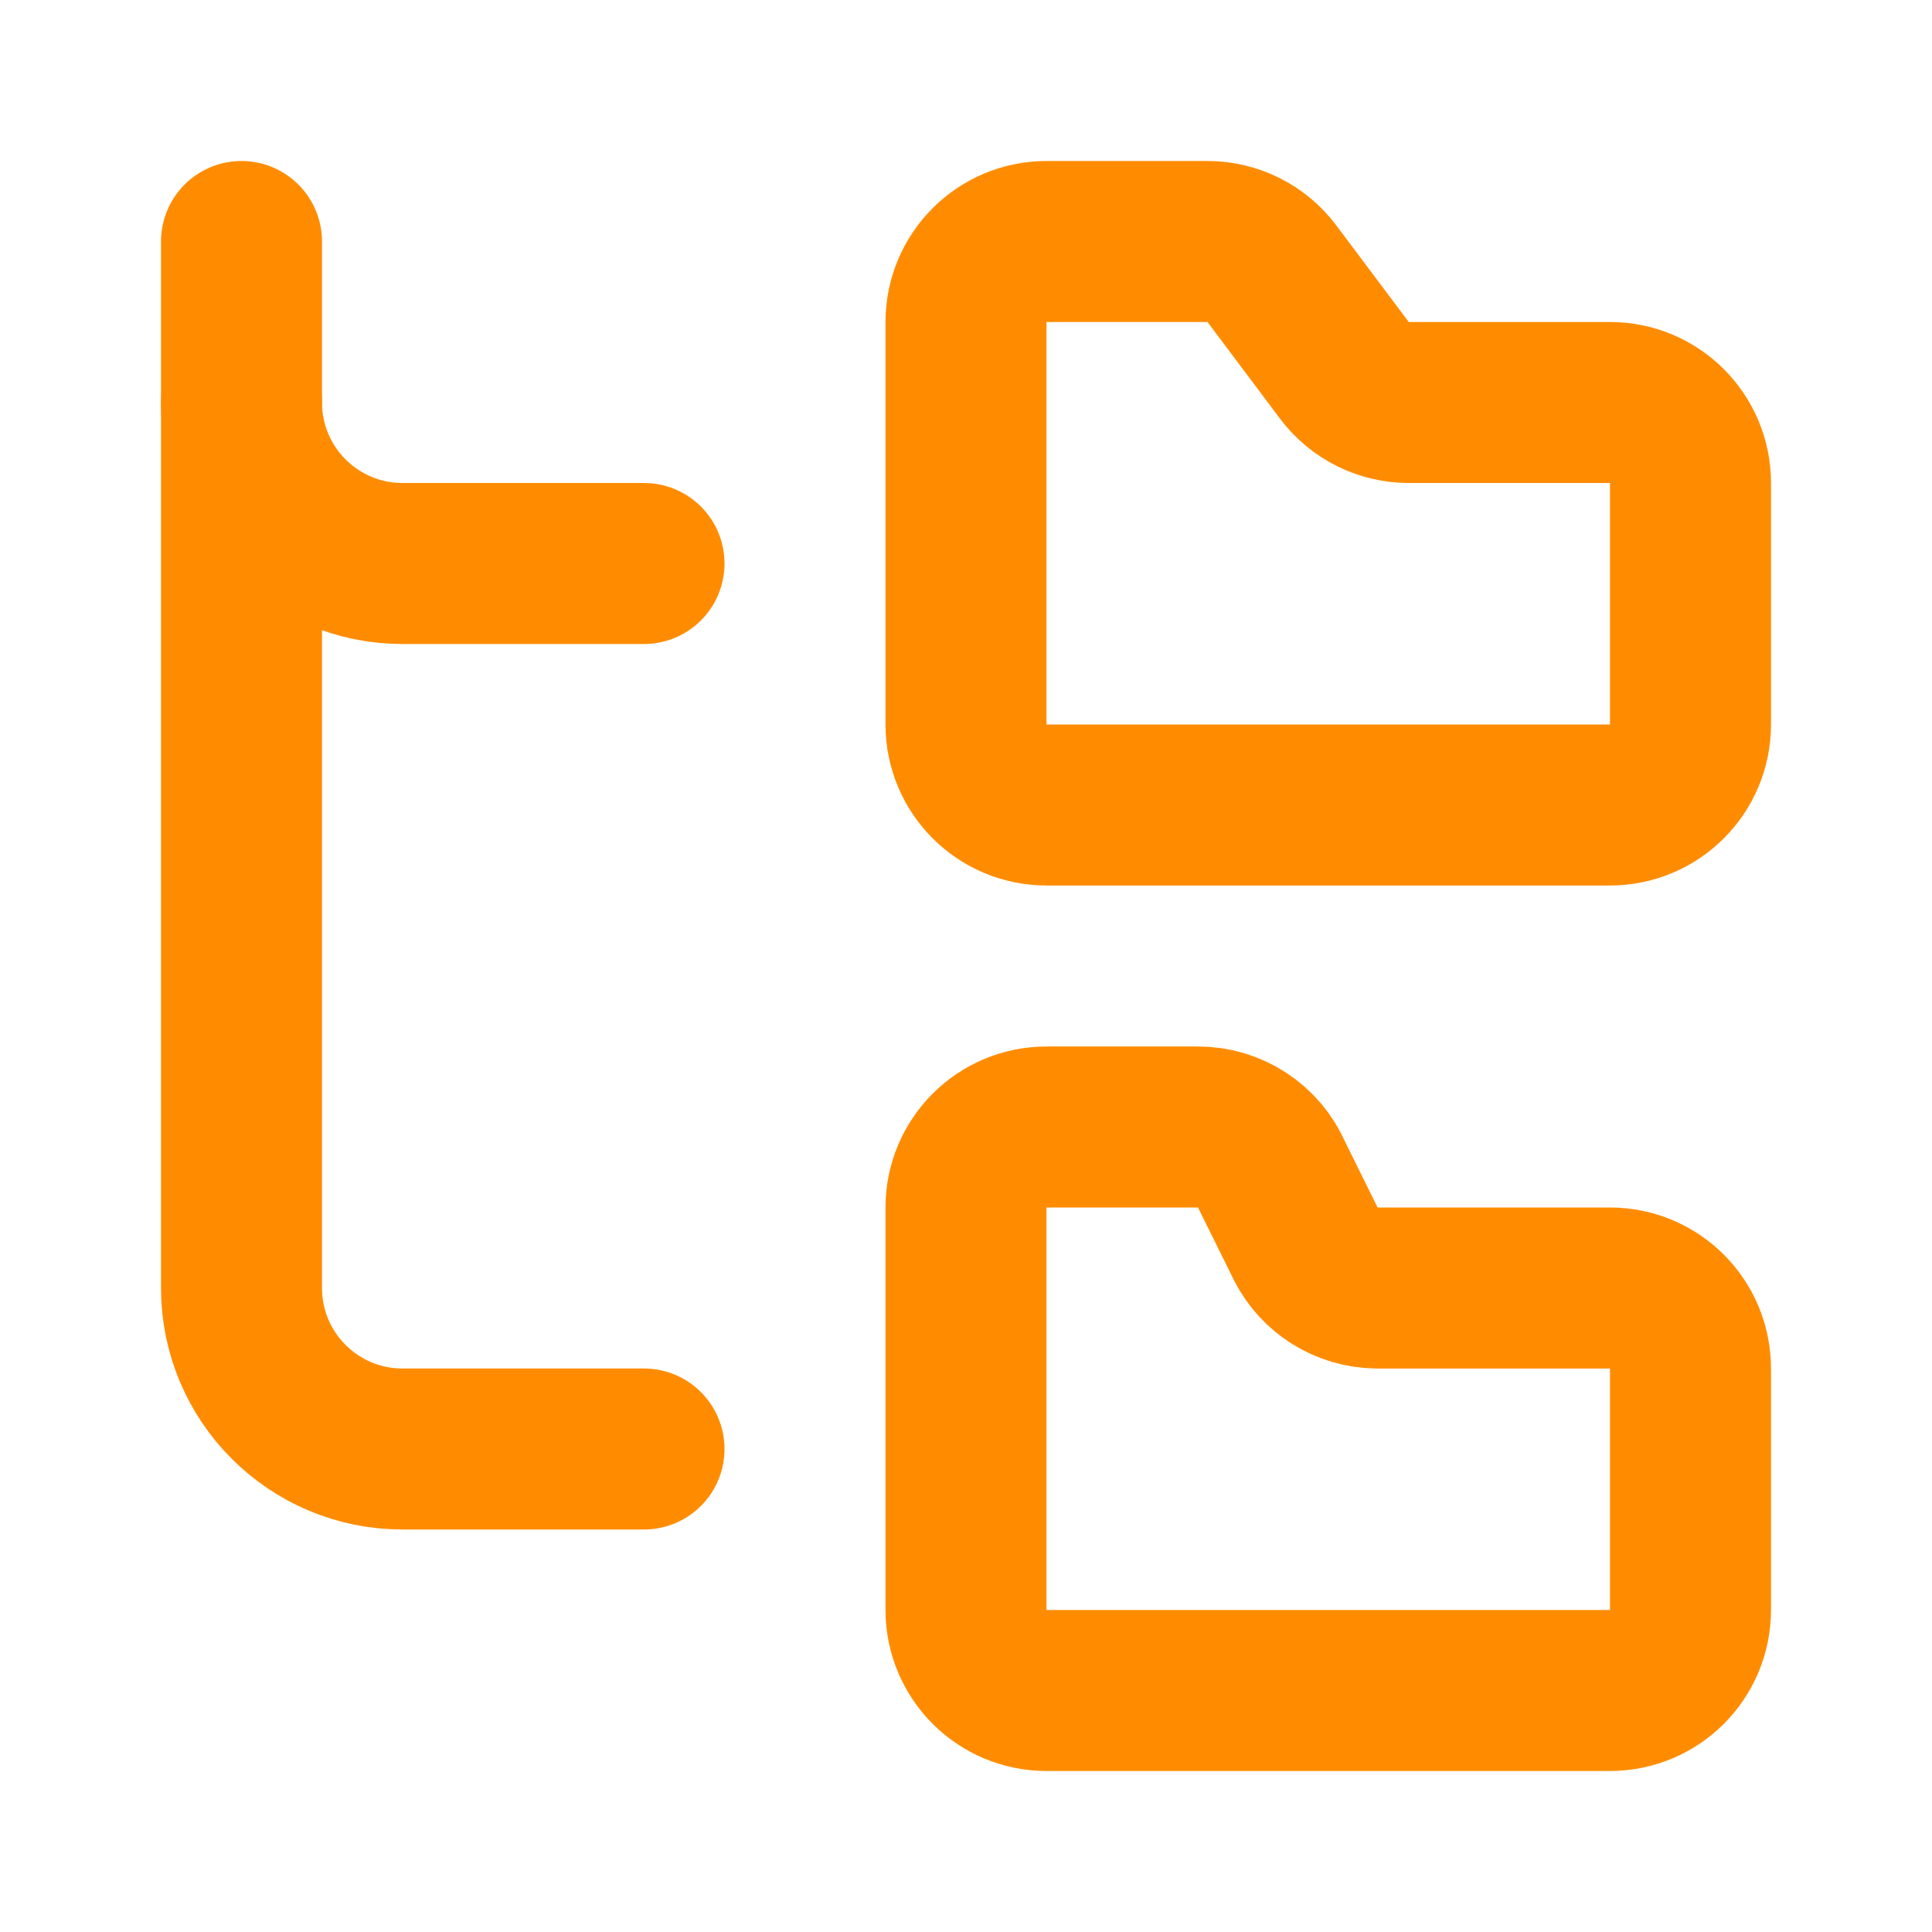
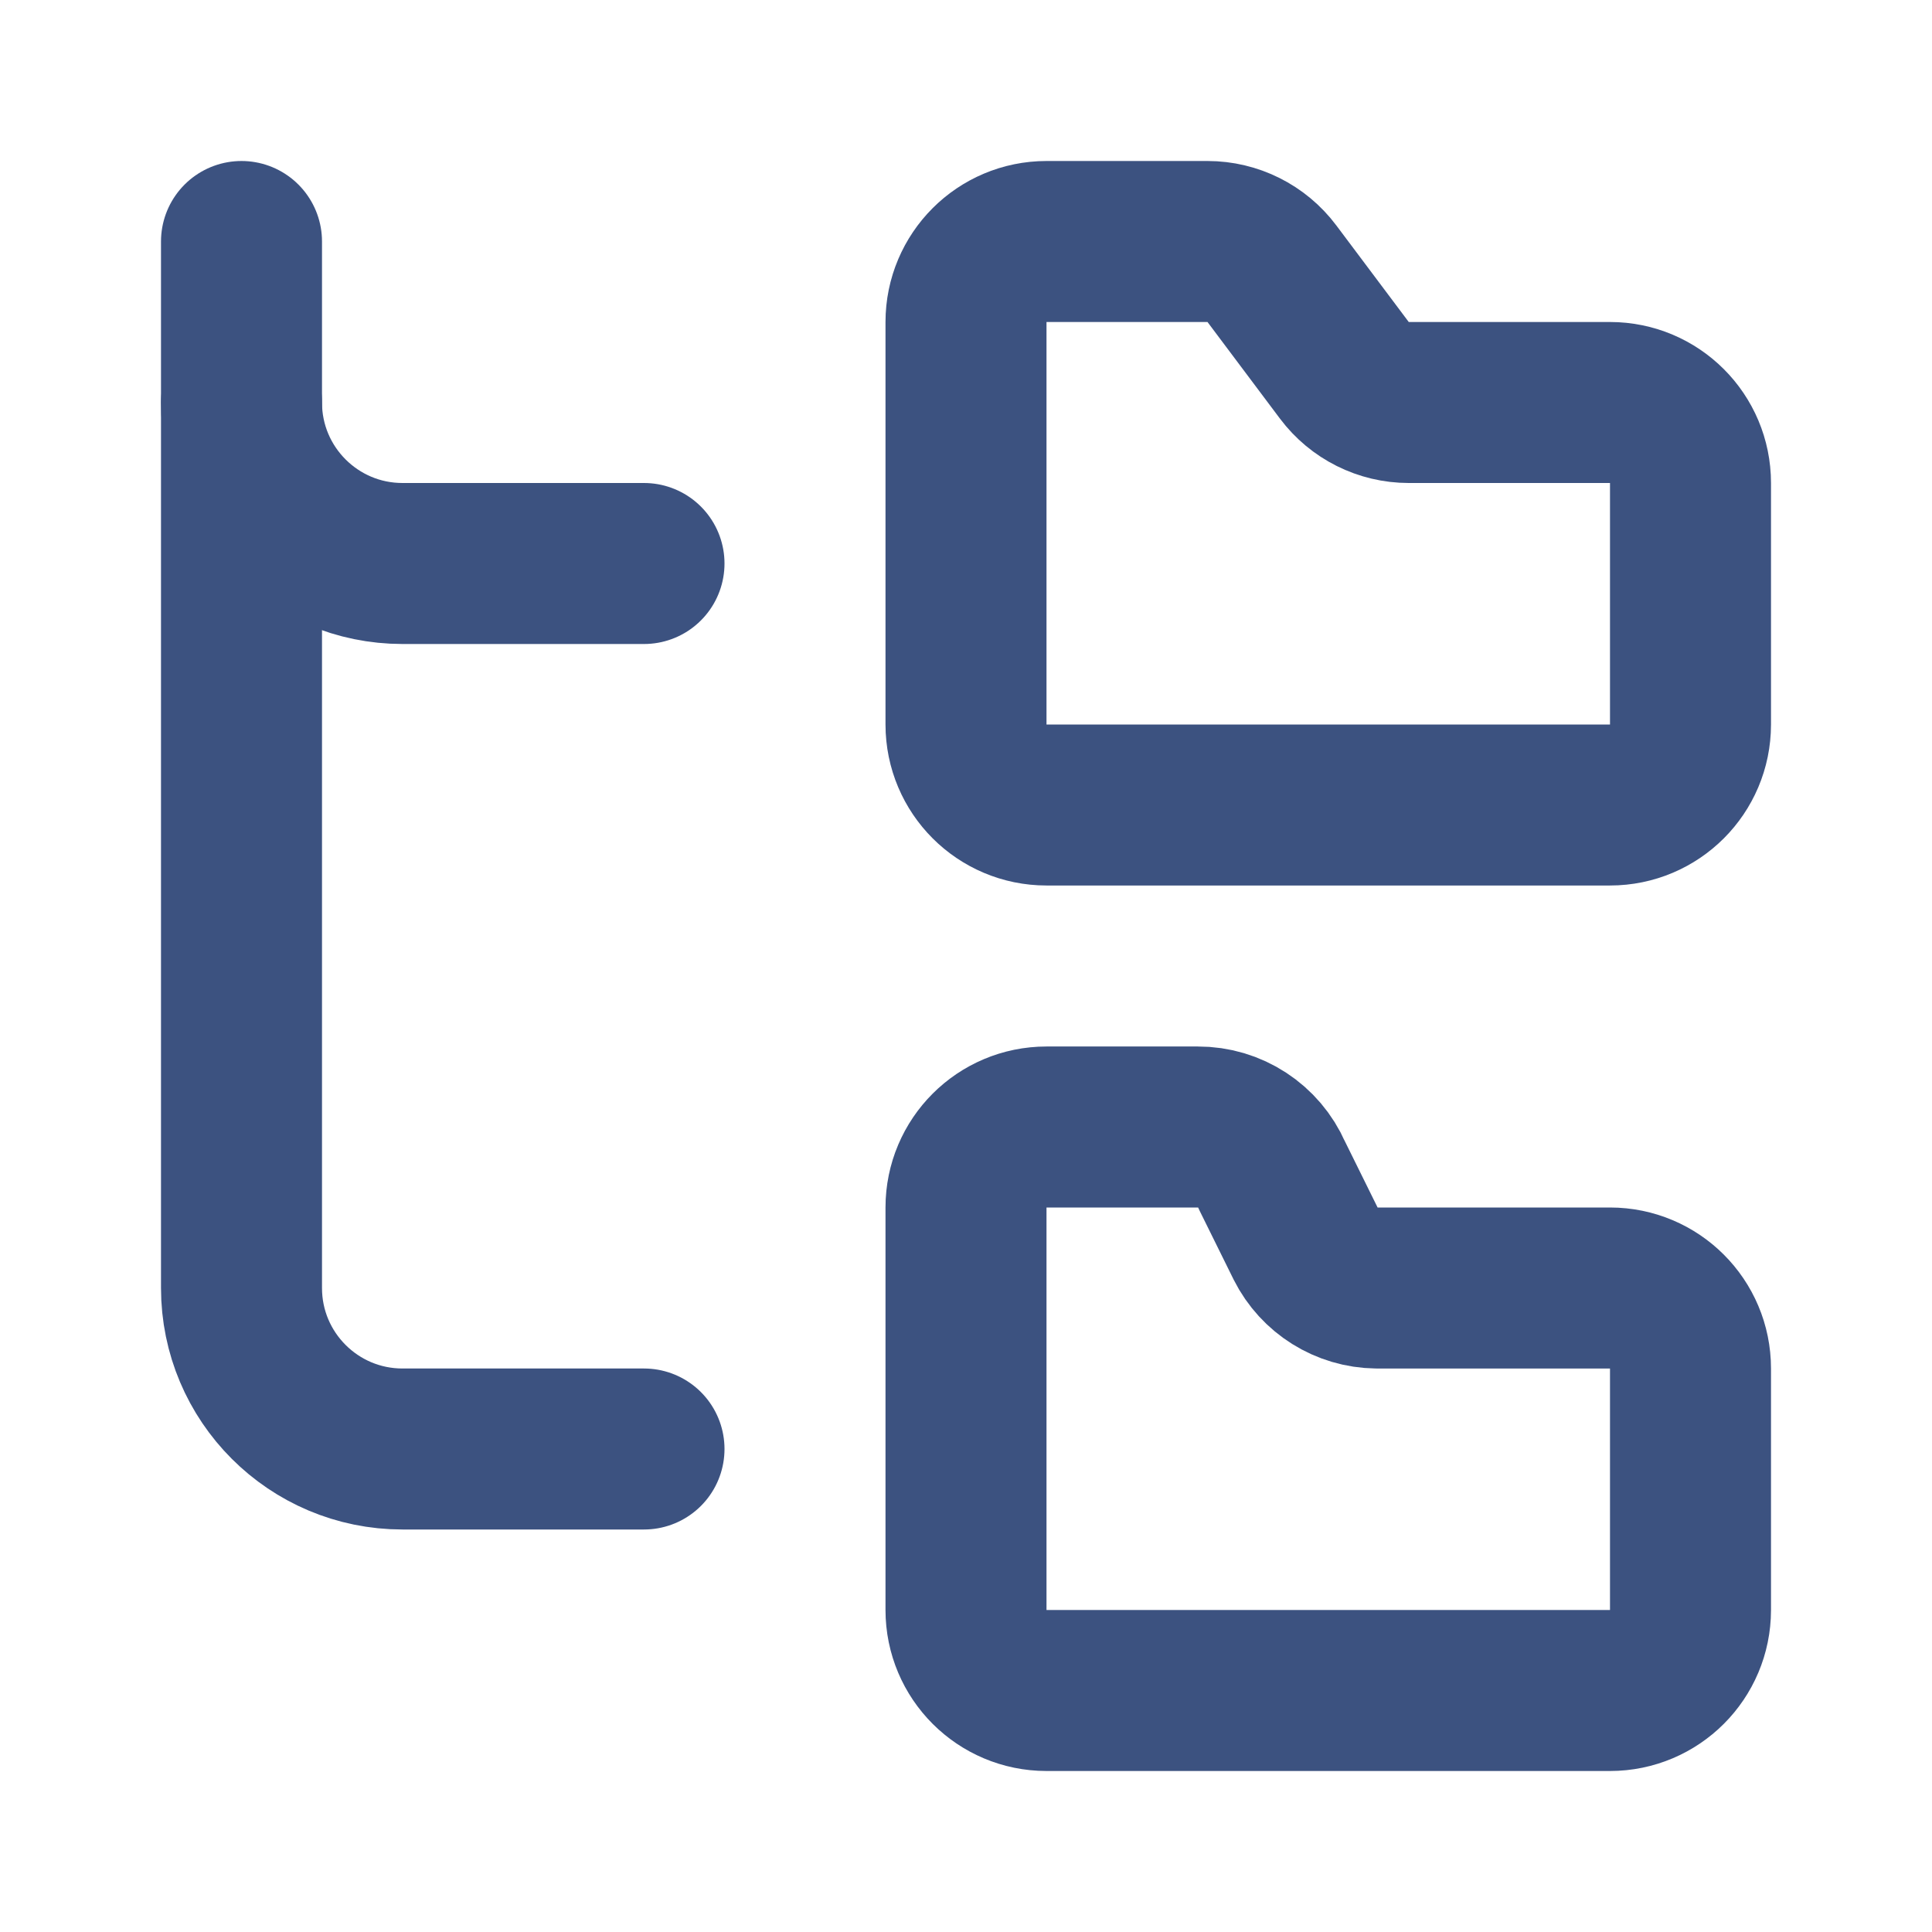
- <svg xmlns="http://www.w3.org/2000/svg" width="24" height="24" viewBox="0 0 24 24" fill="none" stroke="#FF8C00" stroke-width="2" stroke-linecap="round" stroke-linejoin="round">
+ <svg xmlns="http://www.w3.org/2000/svg" width="24" height="24" viewBox="0 0 24 24" fill="none" stroke="#3c5280" stroke-width="2" stroke-linecap="round" stroke-linejoin="round">
  <path d="M20 10a1 1 0 0 0 1-1V6a1 1 0 0 0-1-1h-2.5a1 1 0 0 1-.8-.4l-.9-1.2A1 1 0 0 0 15 3h-2a1 1 0 0 0-1 1v5a1 1 0 0 0 1 1Z" />
  <path d="M20 21a1 1 0 0 0 1-1v-3a1 1 0 0 0-1-1h-2.9a1 1 0 0 1-.88-.55l-.42-.85a1 1 0 0 0-.92-.6H13a1 1 0 0 0-1 1v5a1 1 0 0 0 1 1Z" />
  <path d="M3 5a2 2 0 0 0 2 2h3" />
  <path d="M3 3v13a2 2 0 0 0 2 2h3" />
</svg>
